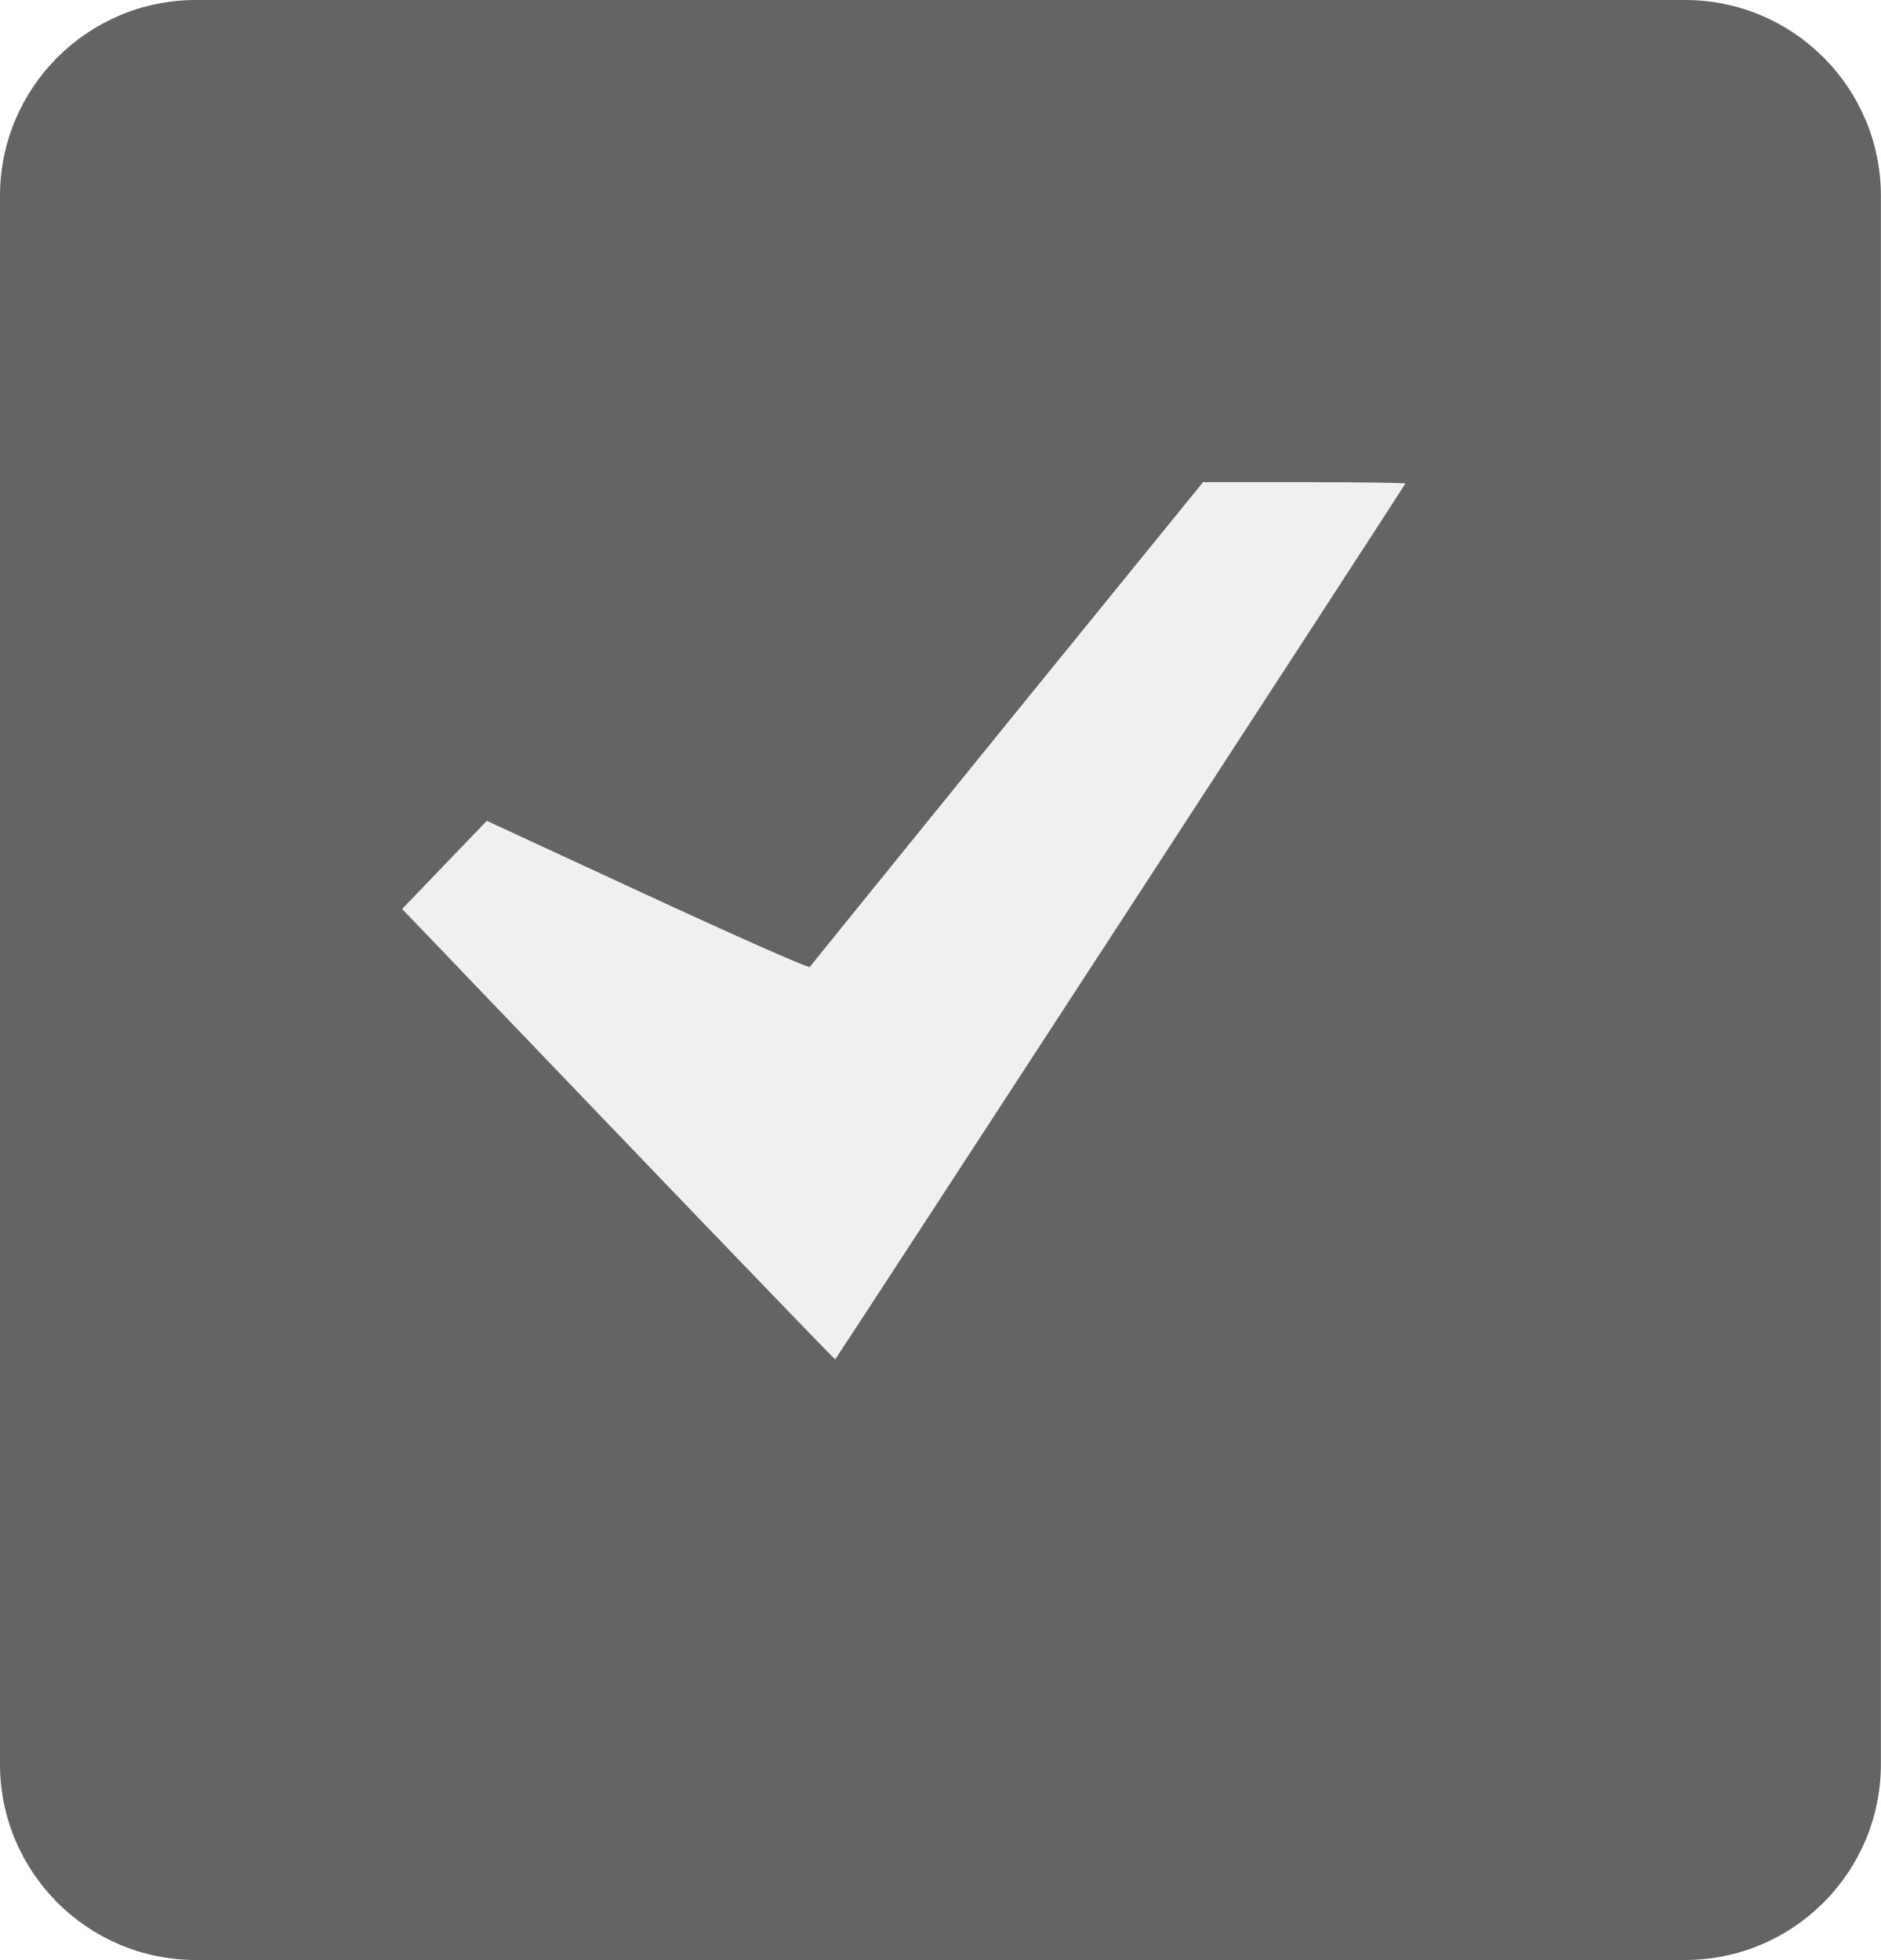
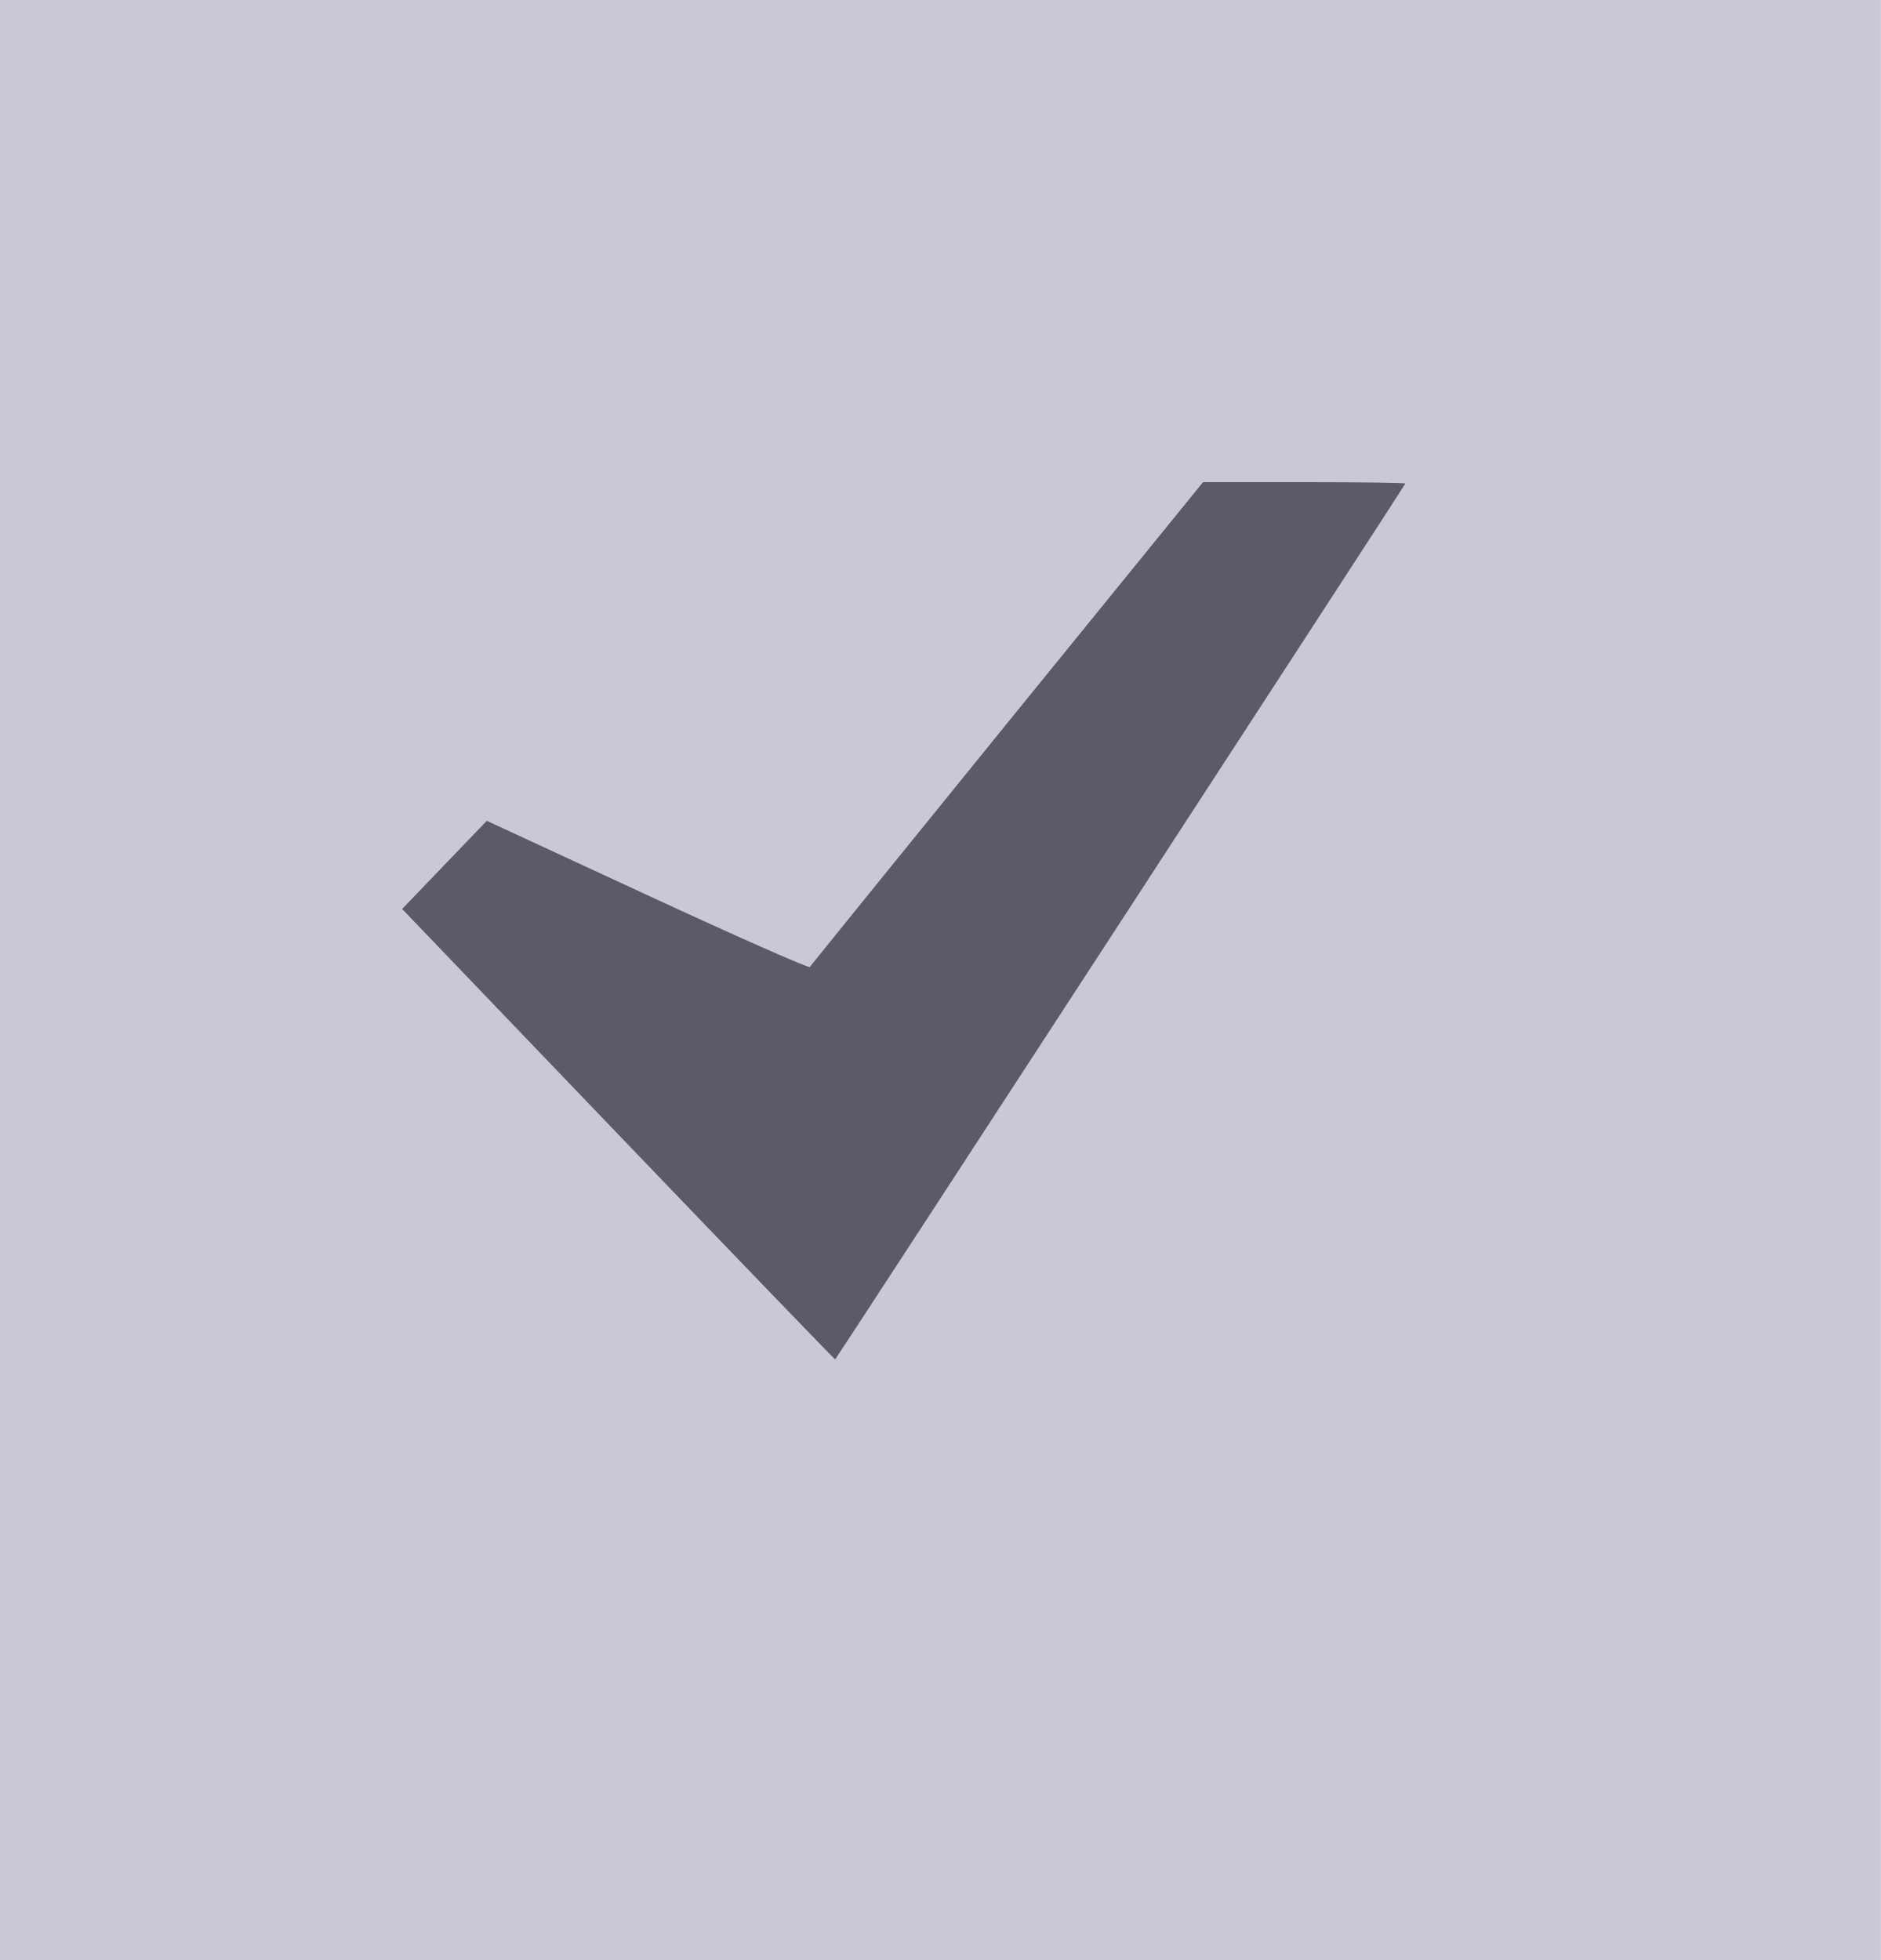
<svg xmlns="http://www.w3.org/2000/svg" viewBox="0 0 11.862 12.362" height="12.362" width="11.862" id="svg866" version="1.1">
  <defs id="defs870" />
-   <rect style="fill:#646464;fill-opacity:1;stroke:#c8c8c8;stroke-width:0;stroke-miterlimit:4;stroke-dasharray:none;stroke-opacity:1" id="rect819" width="11.862" height="12.362" x="5e-07" y="5e-07" ry="1.236" />
-   <path id="path900-3-6" d="M 3.899,7.155 2.536,5.733 2.803,5.455 3.07,5.177 4.083,5.646 c 0.557,0.258 1.018,0.462 1.024,0.453 0.006,-0.009 0.566,-0.701 1.245,-1.538 L 7.587,3.041 h 0.638 c 0.351,0 0.638,0.004 0.638,0.009 0,0.007 -3.578,5.503 -3.596,5.524 -0.002,0.002 -0.617,-0.636 -1.367,-1.418 z" style="fill:#f0f0f0;fill-opacity:1;stroke:#000000;stroke-width:0;stroke-linecap:square;stroke-linejoin:round;stroke-miterlimit:4;stroke-dasharray:none;stroke-dashoffset:0.5;stroke-opacity:1;paint-order:fill markers stroke" />
+   <rect style="fill:#c8c8d7;fill-opacity:1;stroke:#c8c8c8;stroke-width:0;stroke-miterlimit:4;stroke-dasharray:none;stroke-opacity:1" id="rect819" width="11.862" height="12.362" x="5e-07" y="5e-07" ry="0" />
+   <path id="path900-3-6" d="M 3.899,7.155 2.536,5.733 2.803,5.455 3.07,5.177 4.083,5.646 c 0.557,0.258 1.018,0.462 1.024,0.453 0.006,-0.009 0.566,-0.701 1.245,-1.538 L 7.587,3.041 h 0.638 c 0.351,0 0.638,0.004 0.638,0.009 0,0.007 -3.578,5.503 -3.596,5.524 -0.002,0.002 -0.617,-0.636 -1.367,-1.418 z" style="fill:#5a5a69;fill-opacity:1;stroke:#000000;stroke-width:0;stroke-linecap:square;stroke-linejoin:round;stroke-miterlimit:4;stroke-dasharray:none;stroke-dashoffset:0.5;stroke-opacity:1;paint-order:fill markers stroke" />
</svg>
